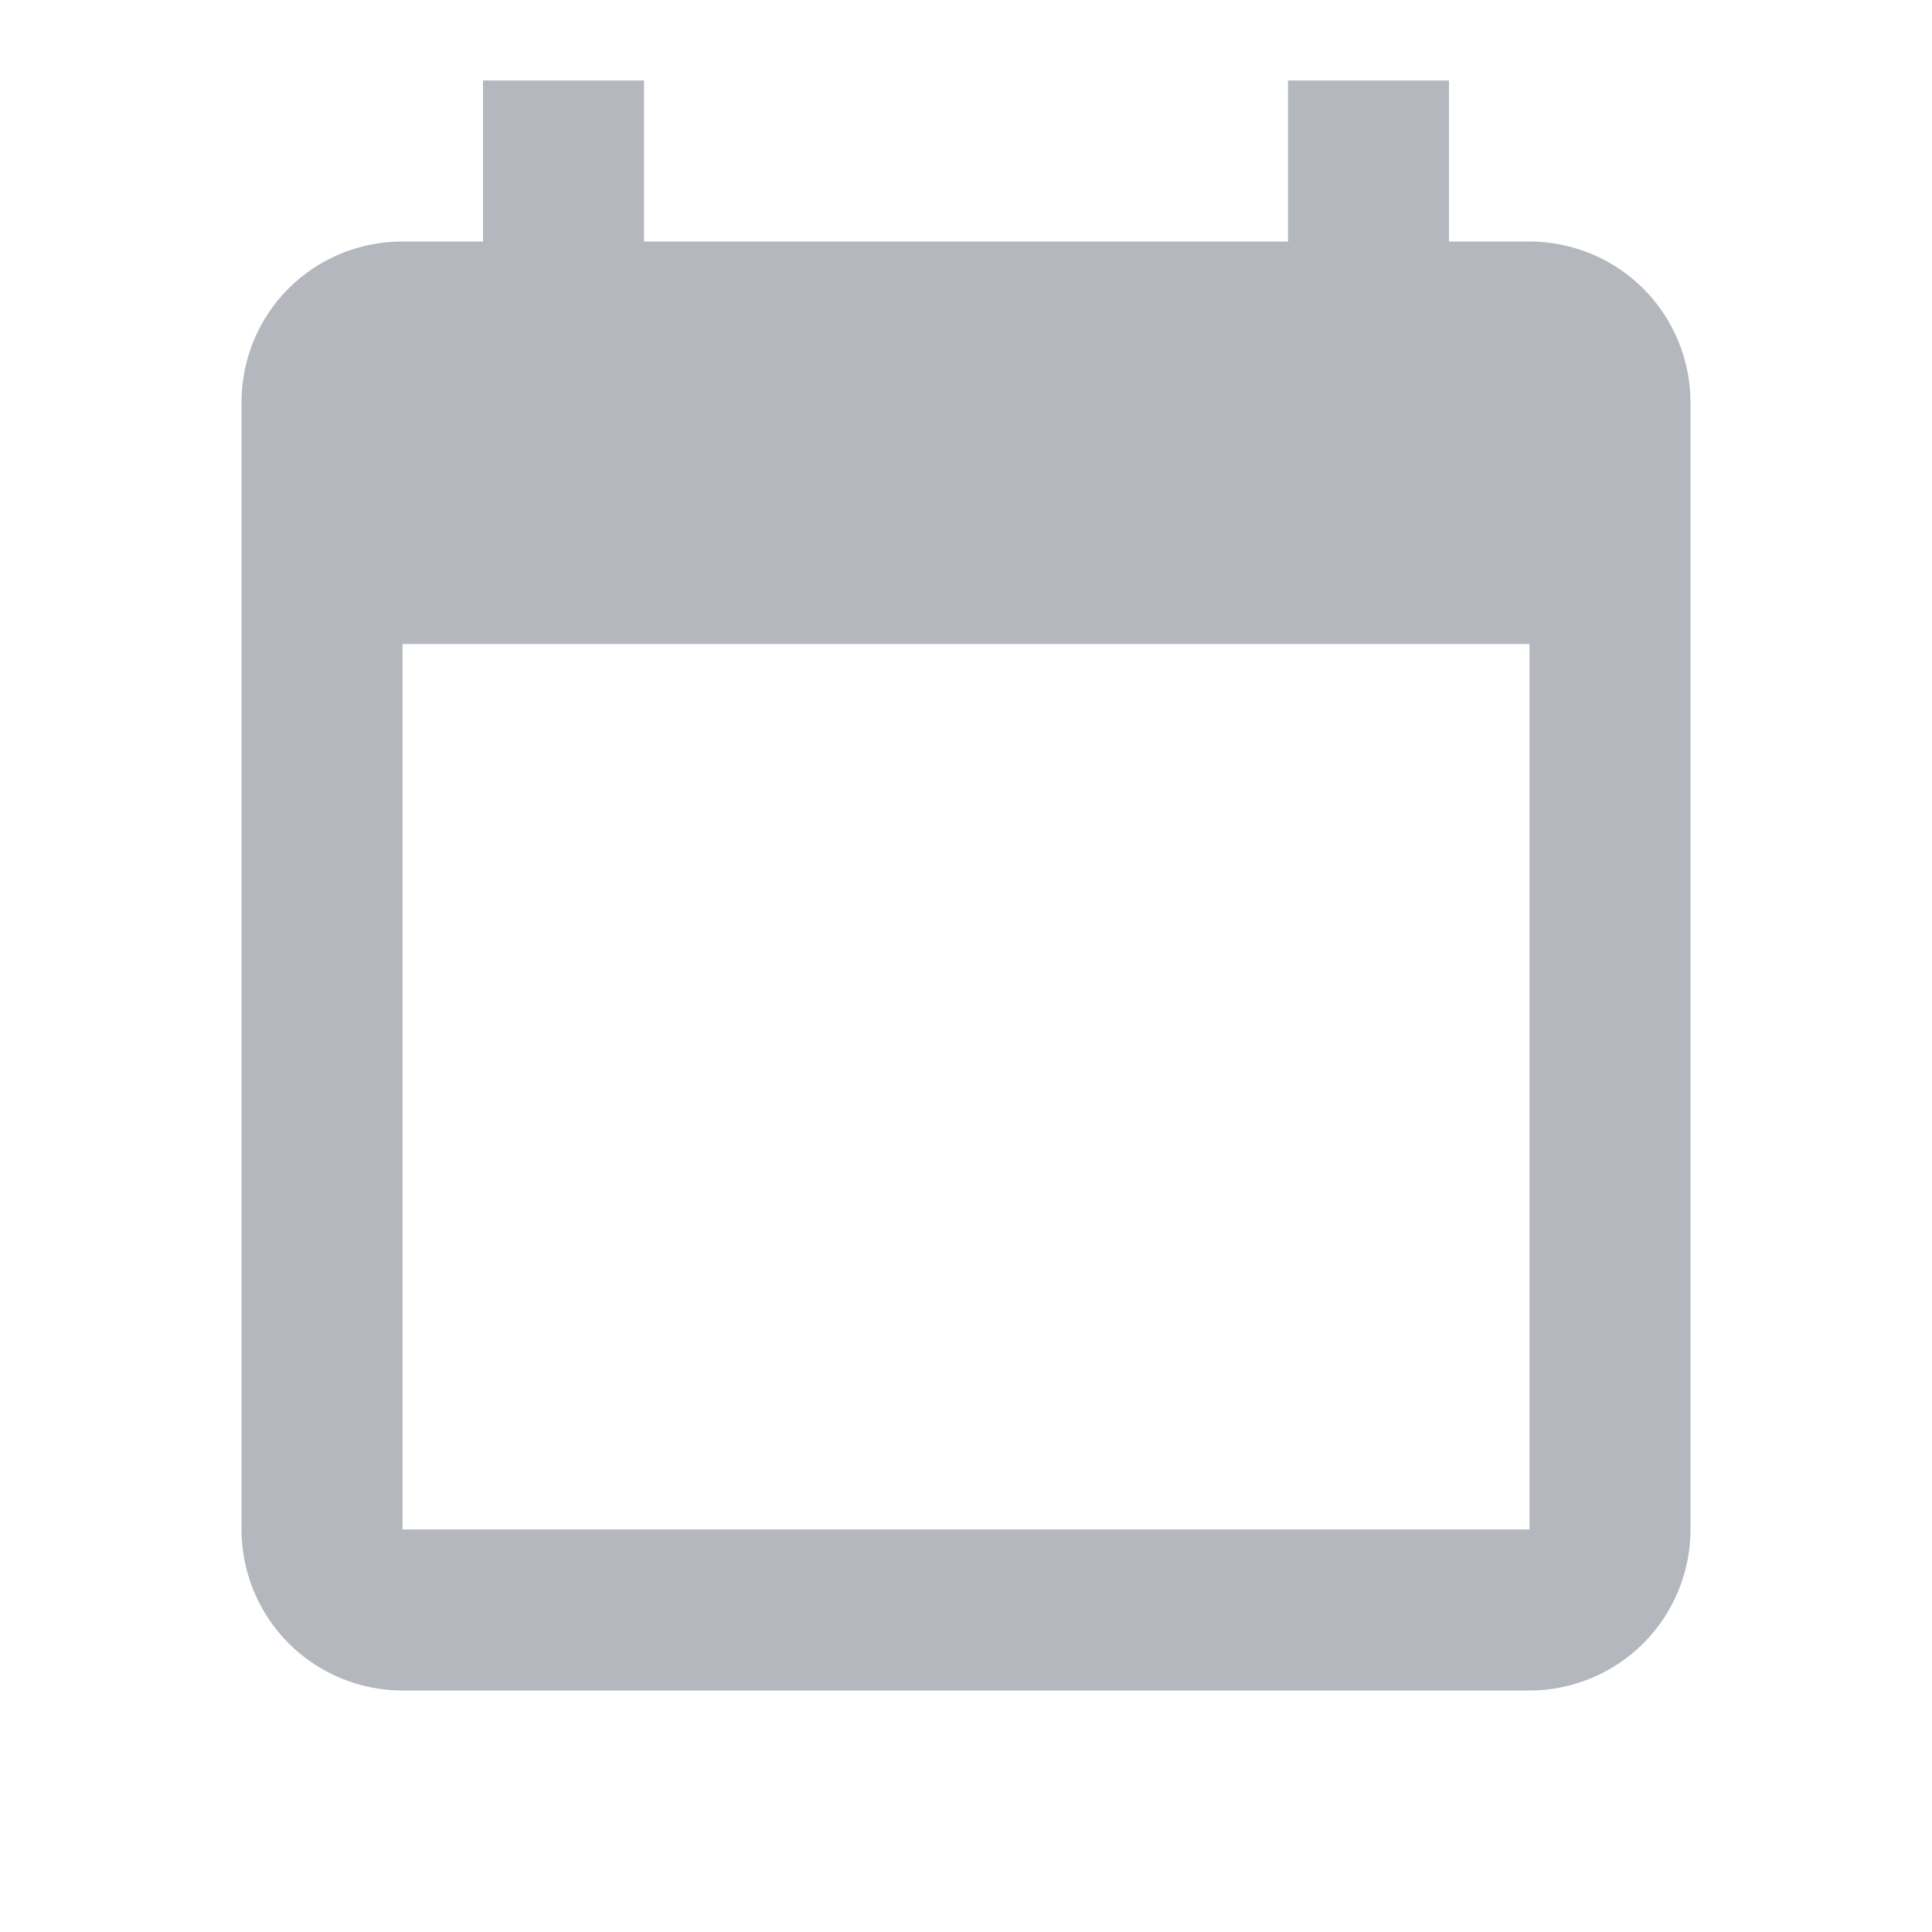
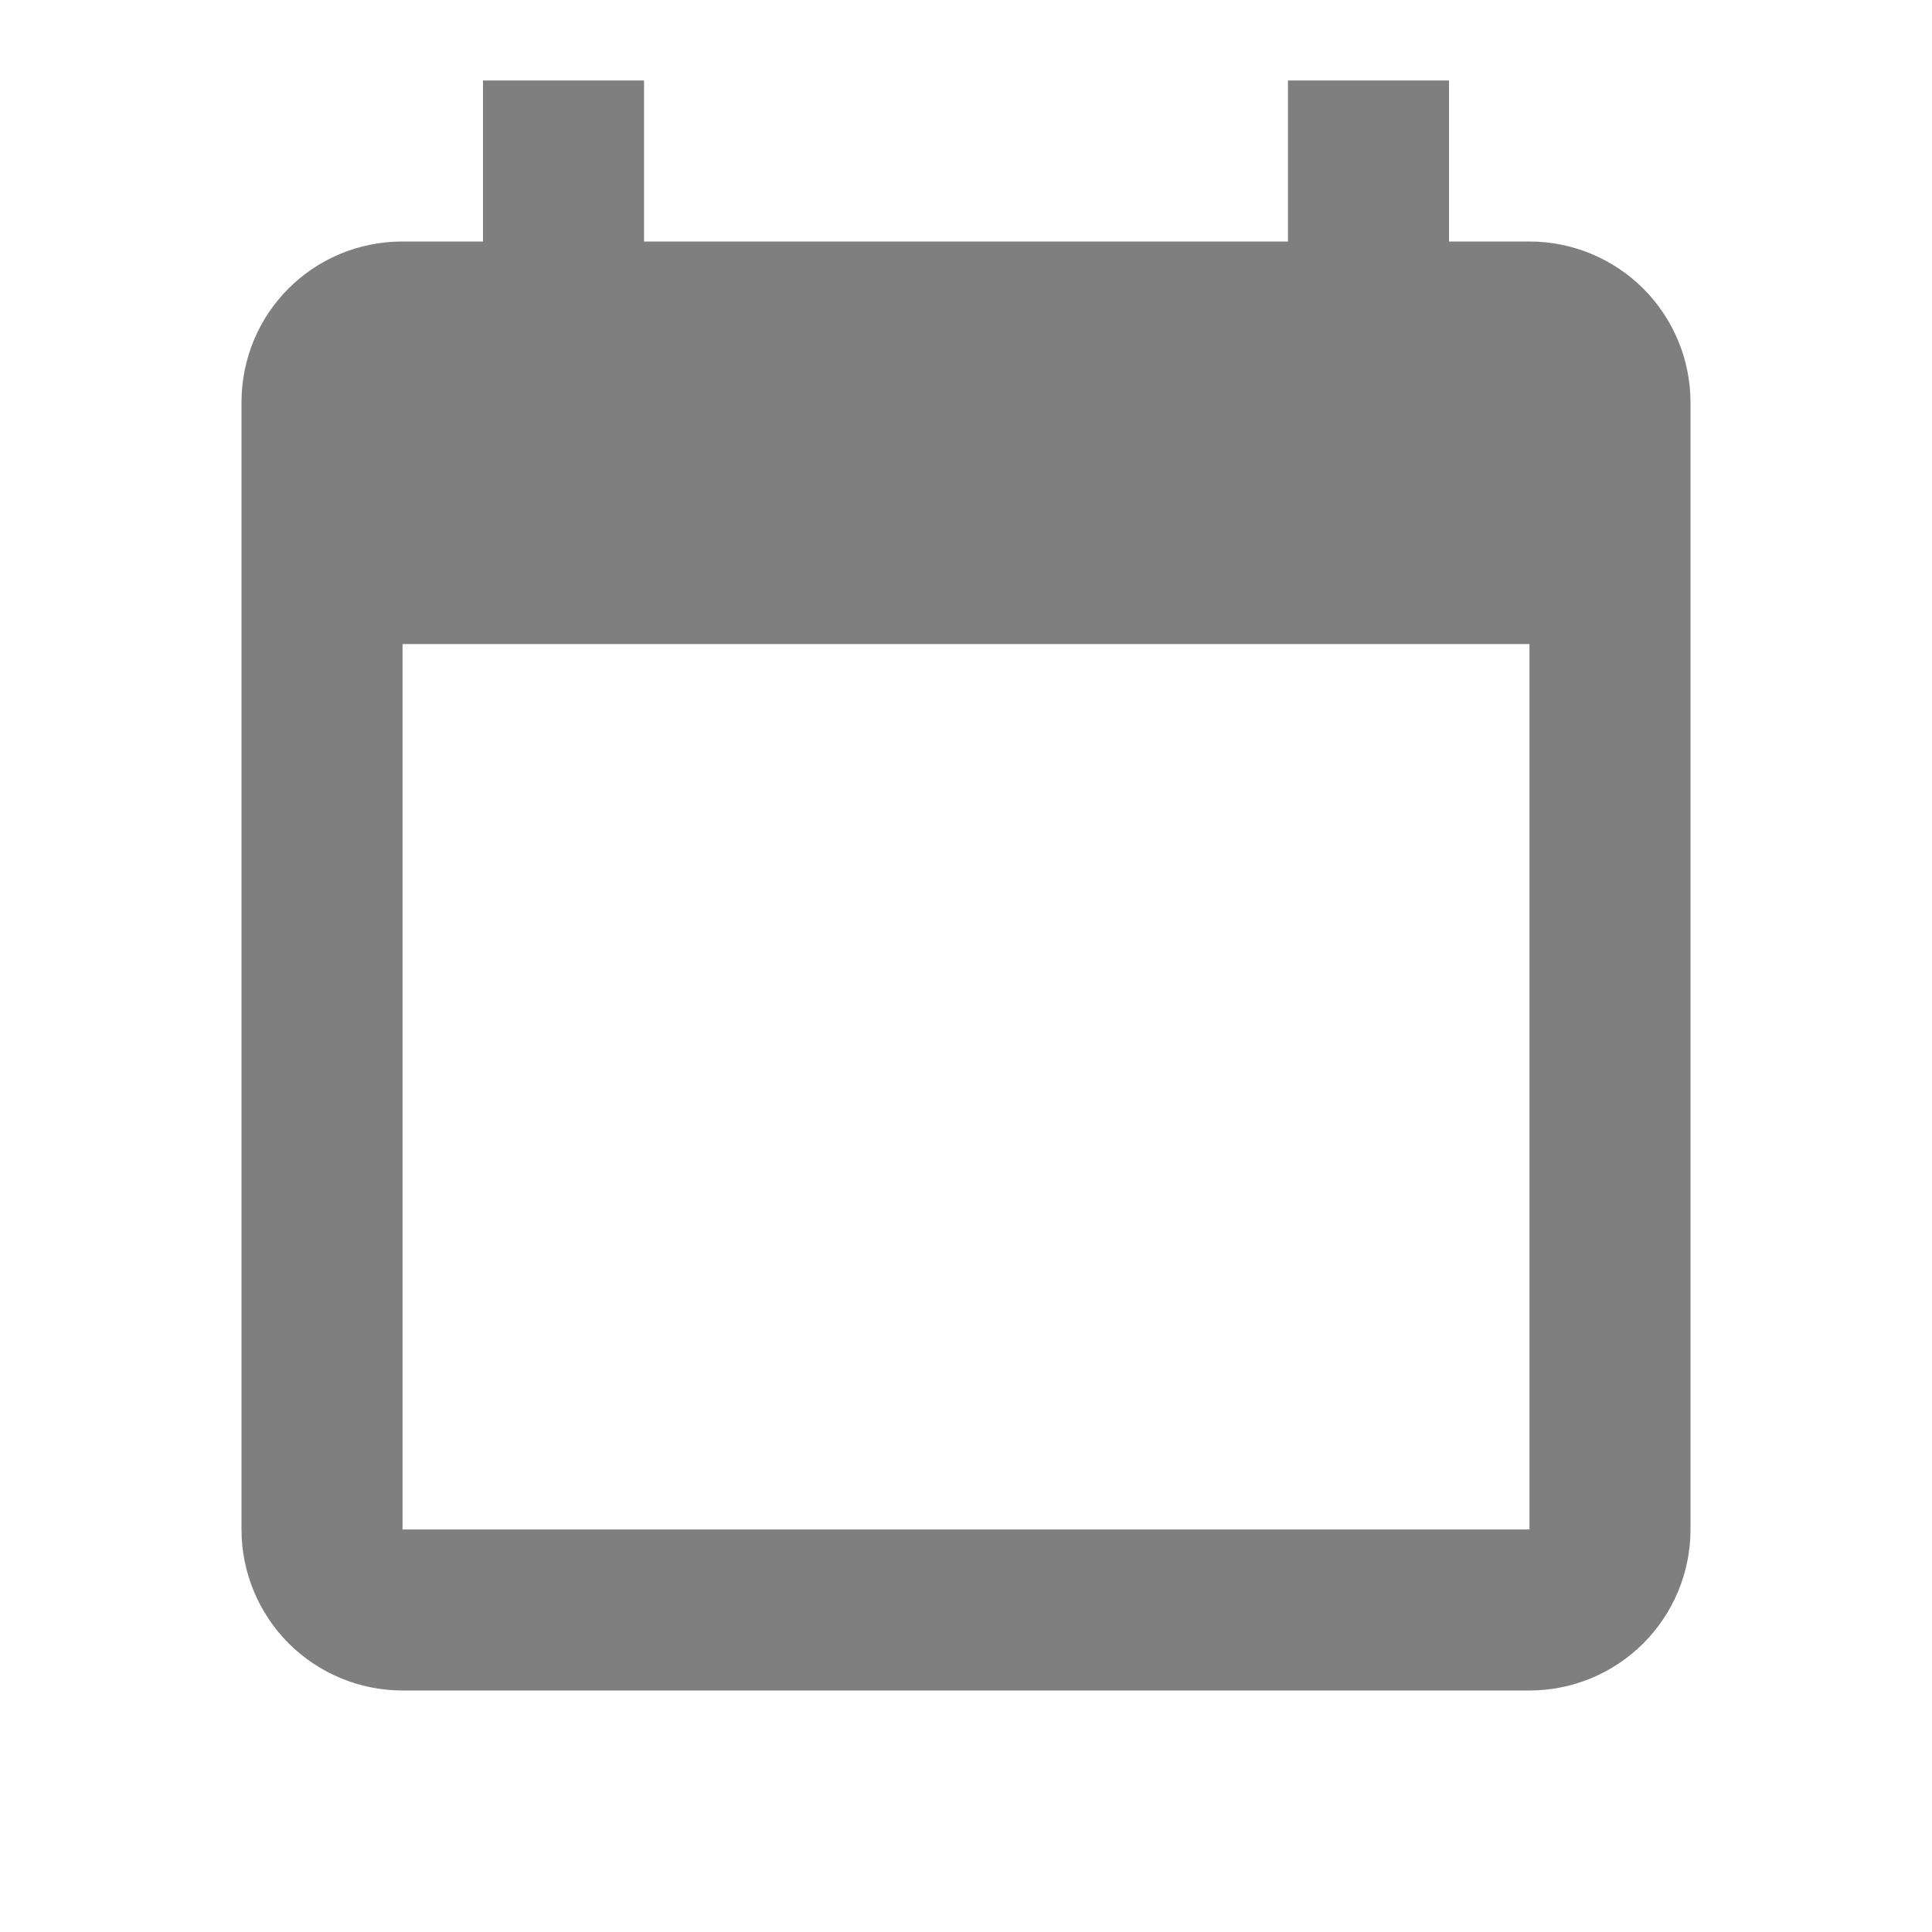
<svg xmlns="http://www.w3.org/2000/svg" width="20" height="20" viewBox="0 0 20 20" fill="none">
  <g opacity="0.5">
-     <path d="M15.833 15.833H4.167V6.667H15.833V15.833ZM13.333 0.833V2.5H6.667V0.833H5V2.5H4.167C3.242 2.5 2.5 3.242 2.5 4.167V15.833C2.5 16.275 2.676 16.699 2.988 17.012C3.301 17.324 3.725 17.5 4.167 17.5H15.833C16.275 17.5 16.699 17.324 17.012 17.012C17.324 16.699 17.5 16.275 17.5 15.833V4.167C17.5 3.725 17.324 3.301 17.012 2.988C16.699 2.676 16.275 2.5 15.833 2.5H15V0.833" fill="#69717E" />
+     <path d="M15.833 15.833H4.167V6.667H15.833V15.833ZM13.333 0.833V2.5H6.667V0.833H5V2.5H4.167C3.242 2.5 2.5 3.242 2.5 4.167V15.833C2.5 16.275 2.676 16.699 2.988 17.012C3.301 17.324 3.725 17.5 4.167 17.5H15.833C16.275 17.5 16.699 17.324 17.012 17.012C17.324 16.699 17.5 16.275 17.5 15.833V4.167C17.5 3.725 17.324 3.301 17.012 2.988C16.699 2.676 16.275 2.5 15.833 2.5H15V0.833" fill="currentColor" />
  </g>
</svg>
